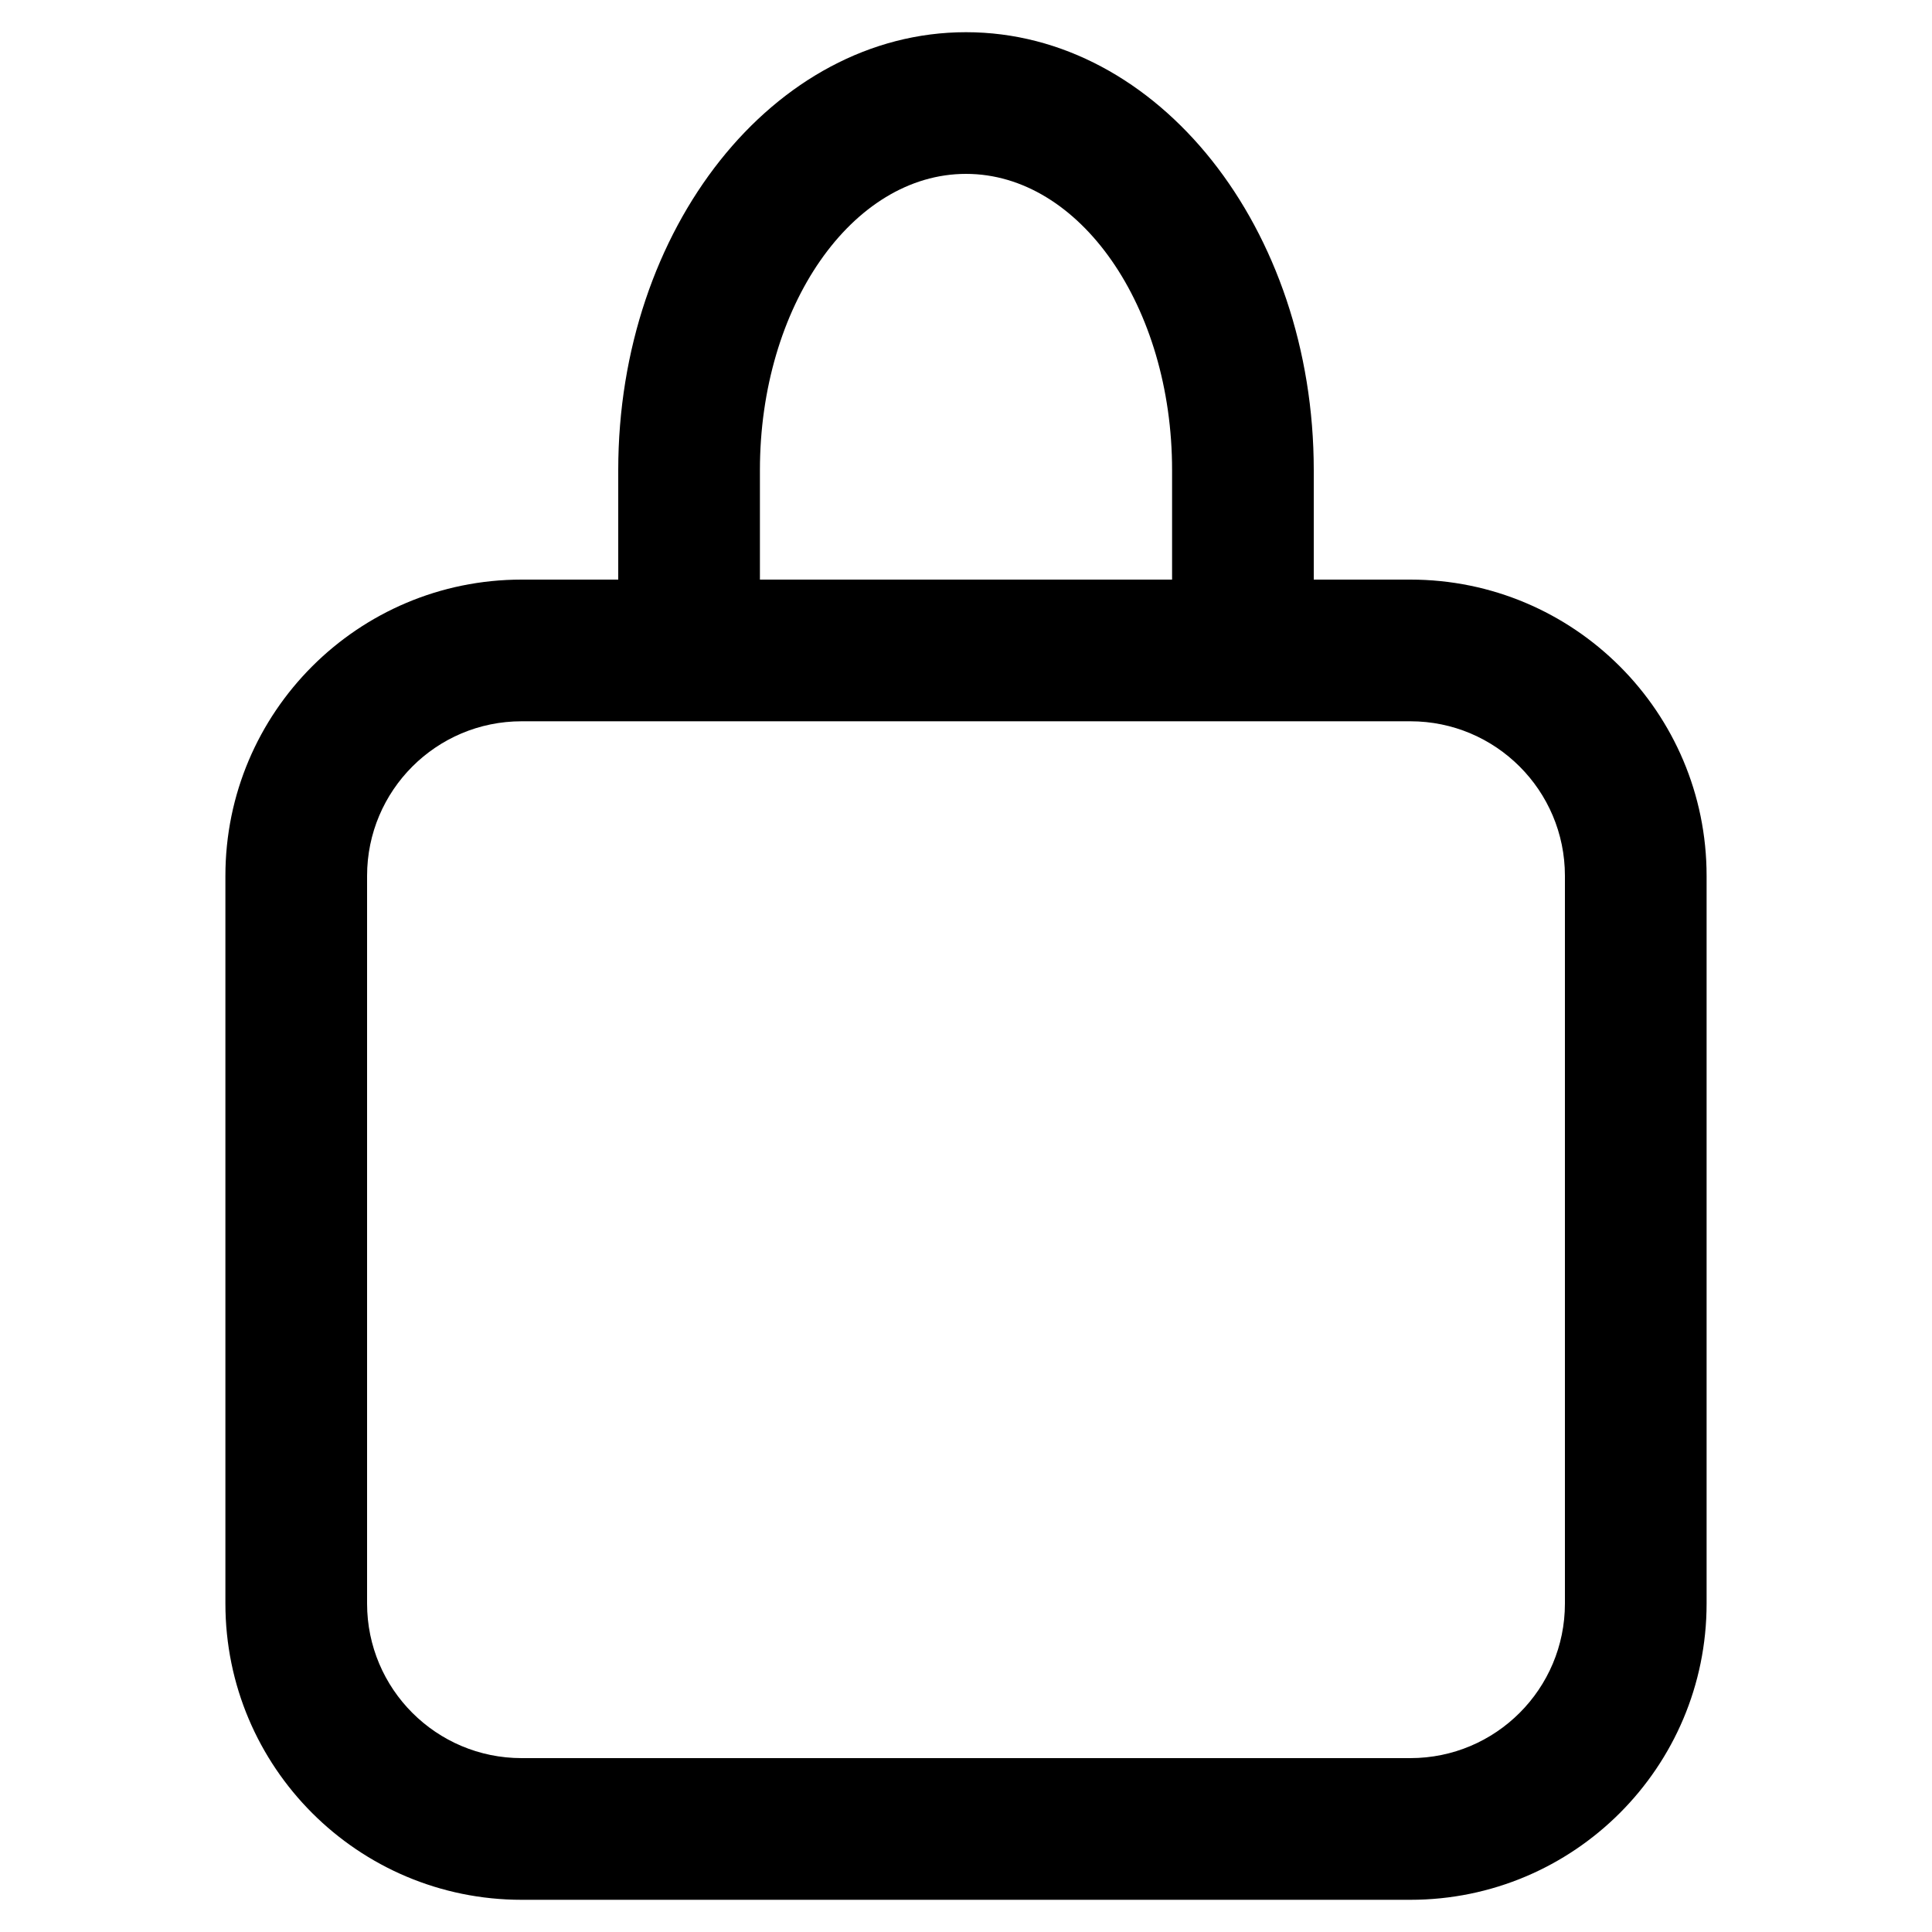
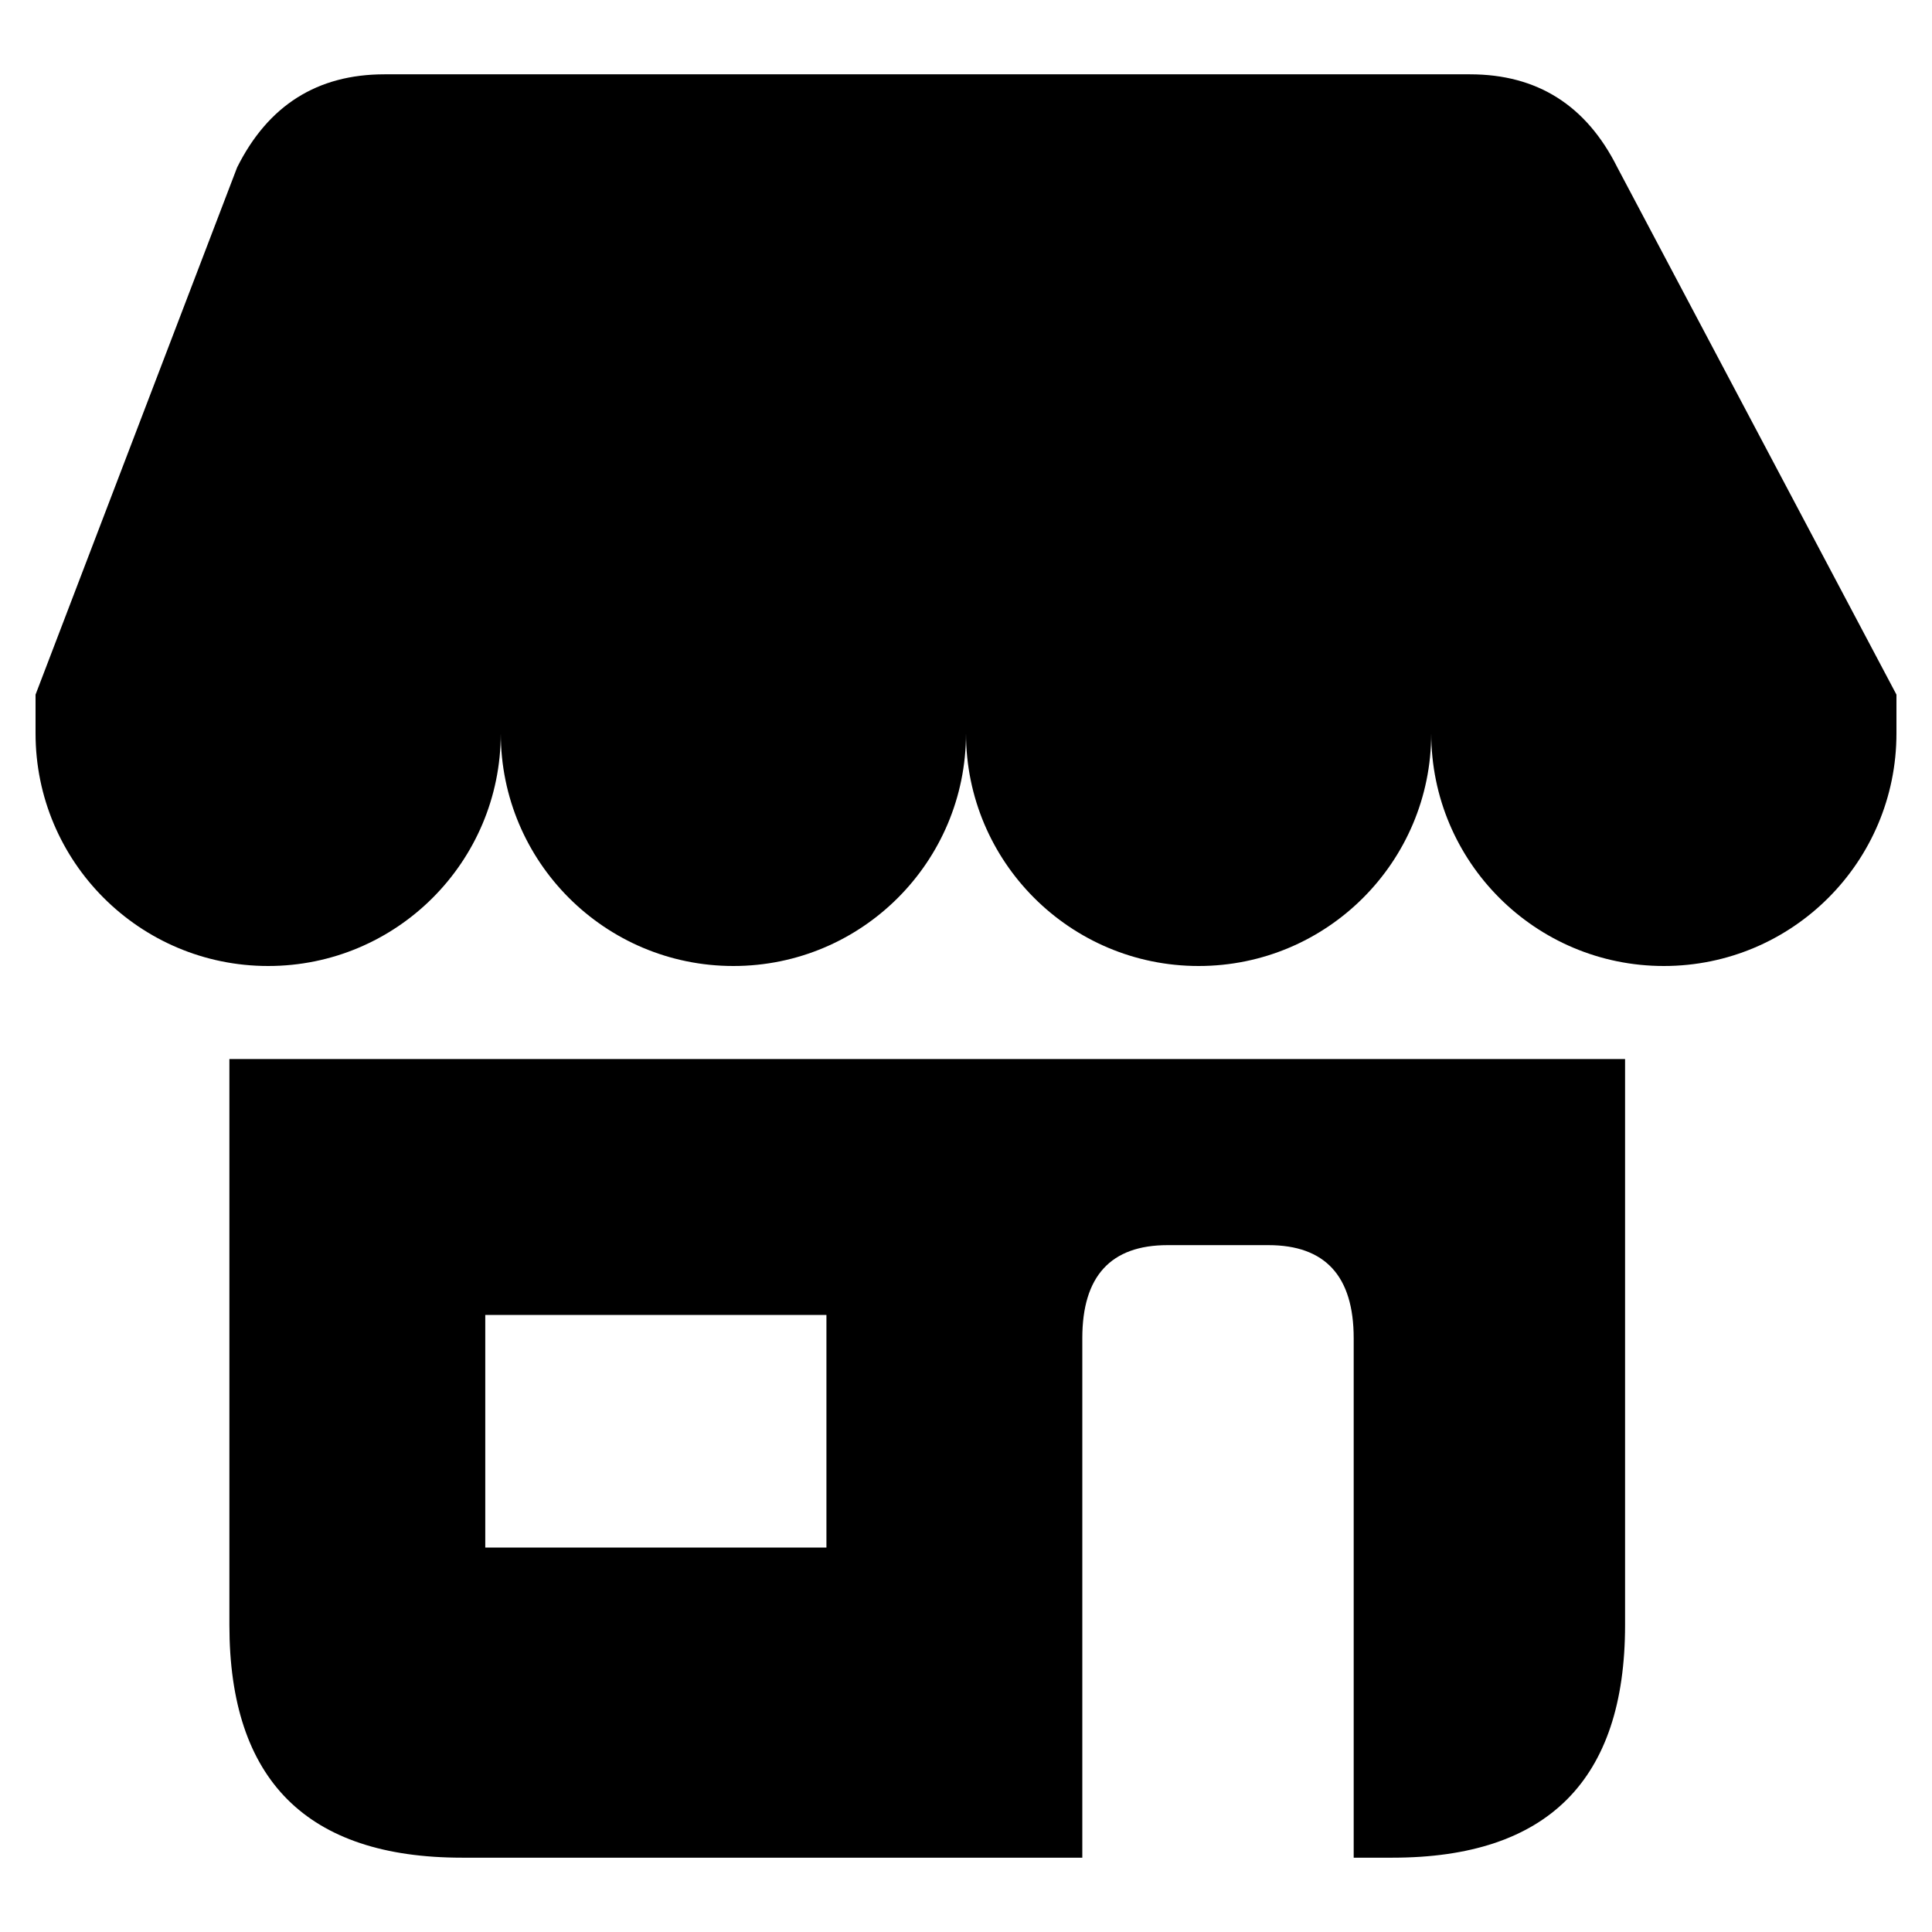
- <svg xmlns="http://www.w3.org/2000/svg" width="26" height="26" viewBox="0 0 30 30">
-   <path fill="#000000" fill-rule="nonzero" d="M9.6,10.6 V7.3 A5.4,6.8 0 0 1 20.4,7.3 V10.6 H18.2 V7.3 A3.2,4.6 0 0 0 11.8,7.3 V10.6 Z" />
-   <path fill="#000000" fill-rule="evenodd" d="M8.1,9 H21.9 A4.6,4.6 0 0 1 26.5,13.6 V24.9 A4.6,4.6 0 0 1 21.9,29.5 H8.1 A4.6,4.6 0 0 1 3.5,24.9 V13.6 A4.6,4.6 0 0 1 8.1,9 Z M8.1,11.2 H21.9 A2.4,2.4 0 0 1 24.3,13.6 V24.9 A2.4,2.4 0 0 1 21.9,27.3 H8.1 A2.4,2.4 0 0 1 5.7,24.9 V13.6 A2.4,2.4 0 0 1 8.1,11.2 Z" />
+ <svg xmlns="http://www.w3.org/2000/svg" width="26" height="26" viewBox="0 0 26 26">
+   <g transform="translate(13 13) scale(1.04347) translate(-15.5 -15)">
+     <path fill="#000000" fill-rule="evenodd" d="M8 3.5H22Q23.3 3.5 23.9 4.7L27.5 11.5V12A3 3 0 0 1 21.5 12A3 3 0 0 1 15.5 12A3 3 0 0 1 9.5 12A3 3 0 0 1 3.5 12V11.5L6.1 4.7Q6.7 3.5 8 3.5Z" />
+     <path fill="#000000" fill-rule="evenodd" d="M6 16.2H24V23.5Q24 26.5 21 26.5H9Q6 26.5 6 23.5ZM9.3 19.5V22.5H13.7V19.5ZM17 26.5V19.8Q17 18.6 18.1 18.6H19.4Q20.5 18.6 20.5 19.8V26.5Z" />
+   </g>
</svg>
